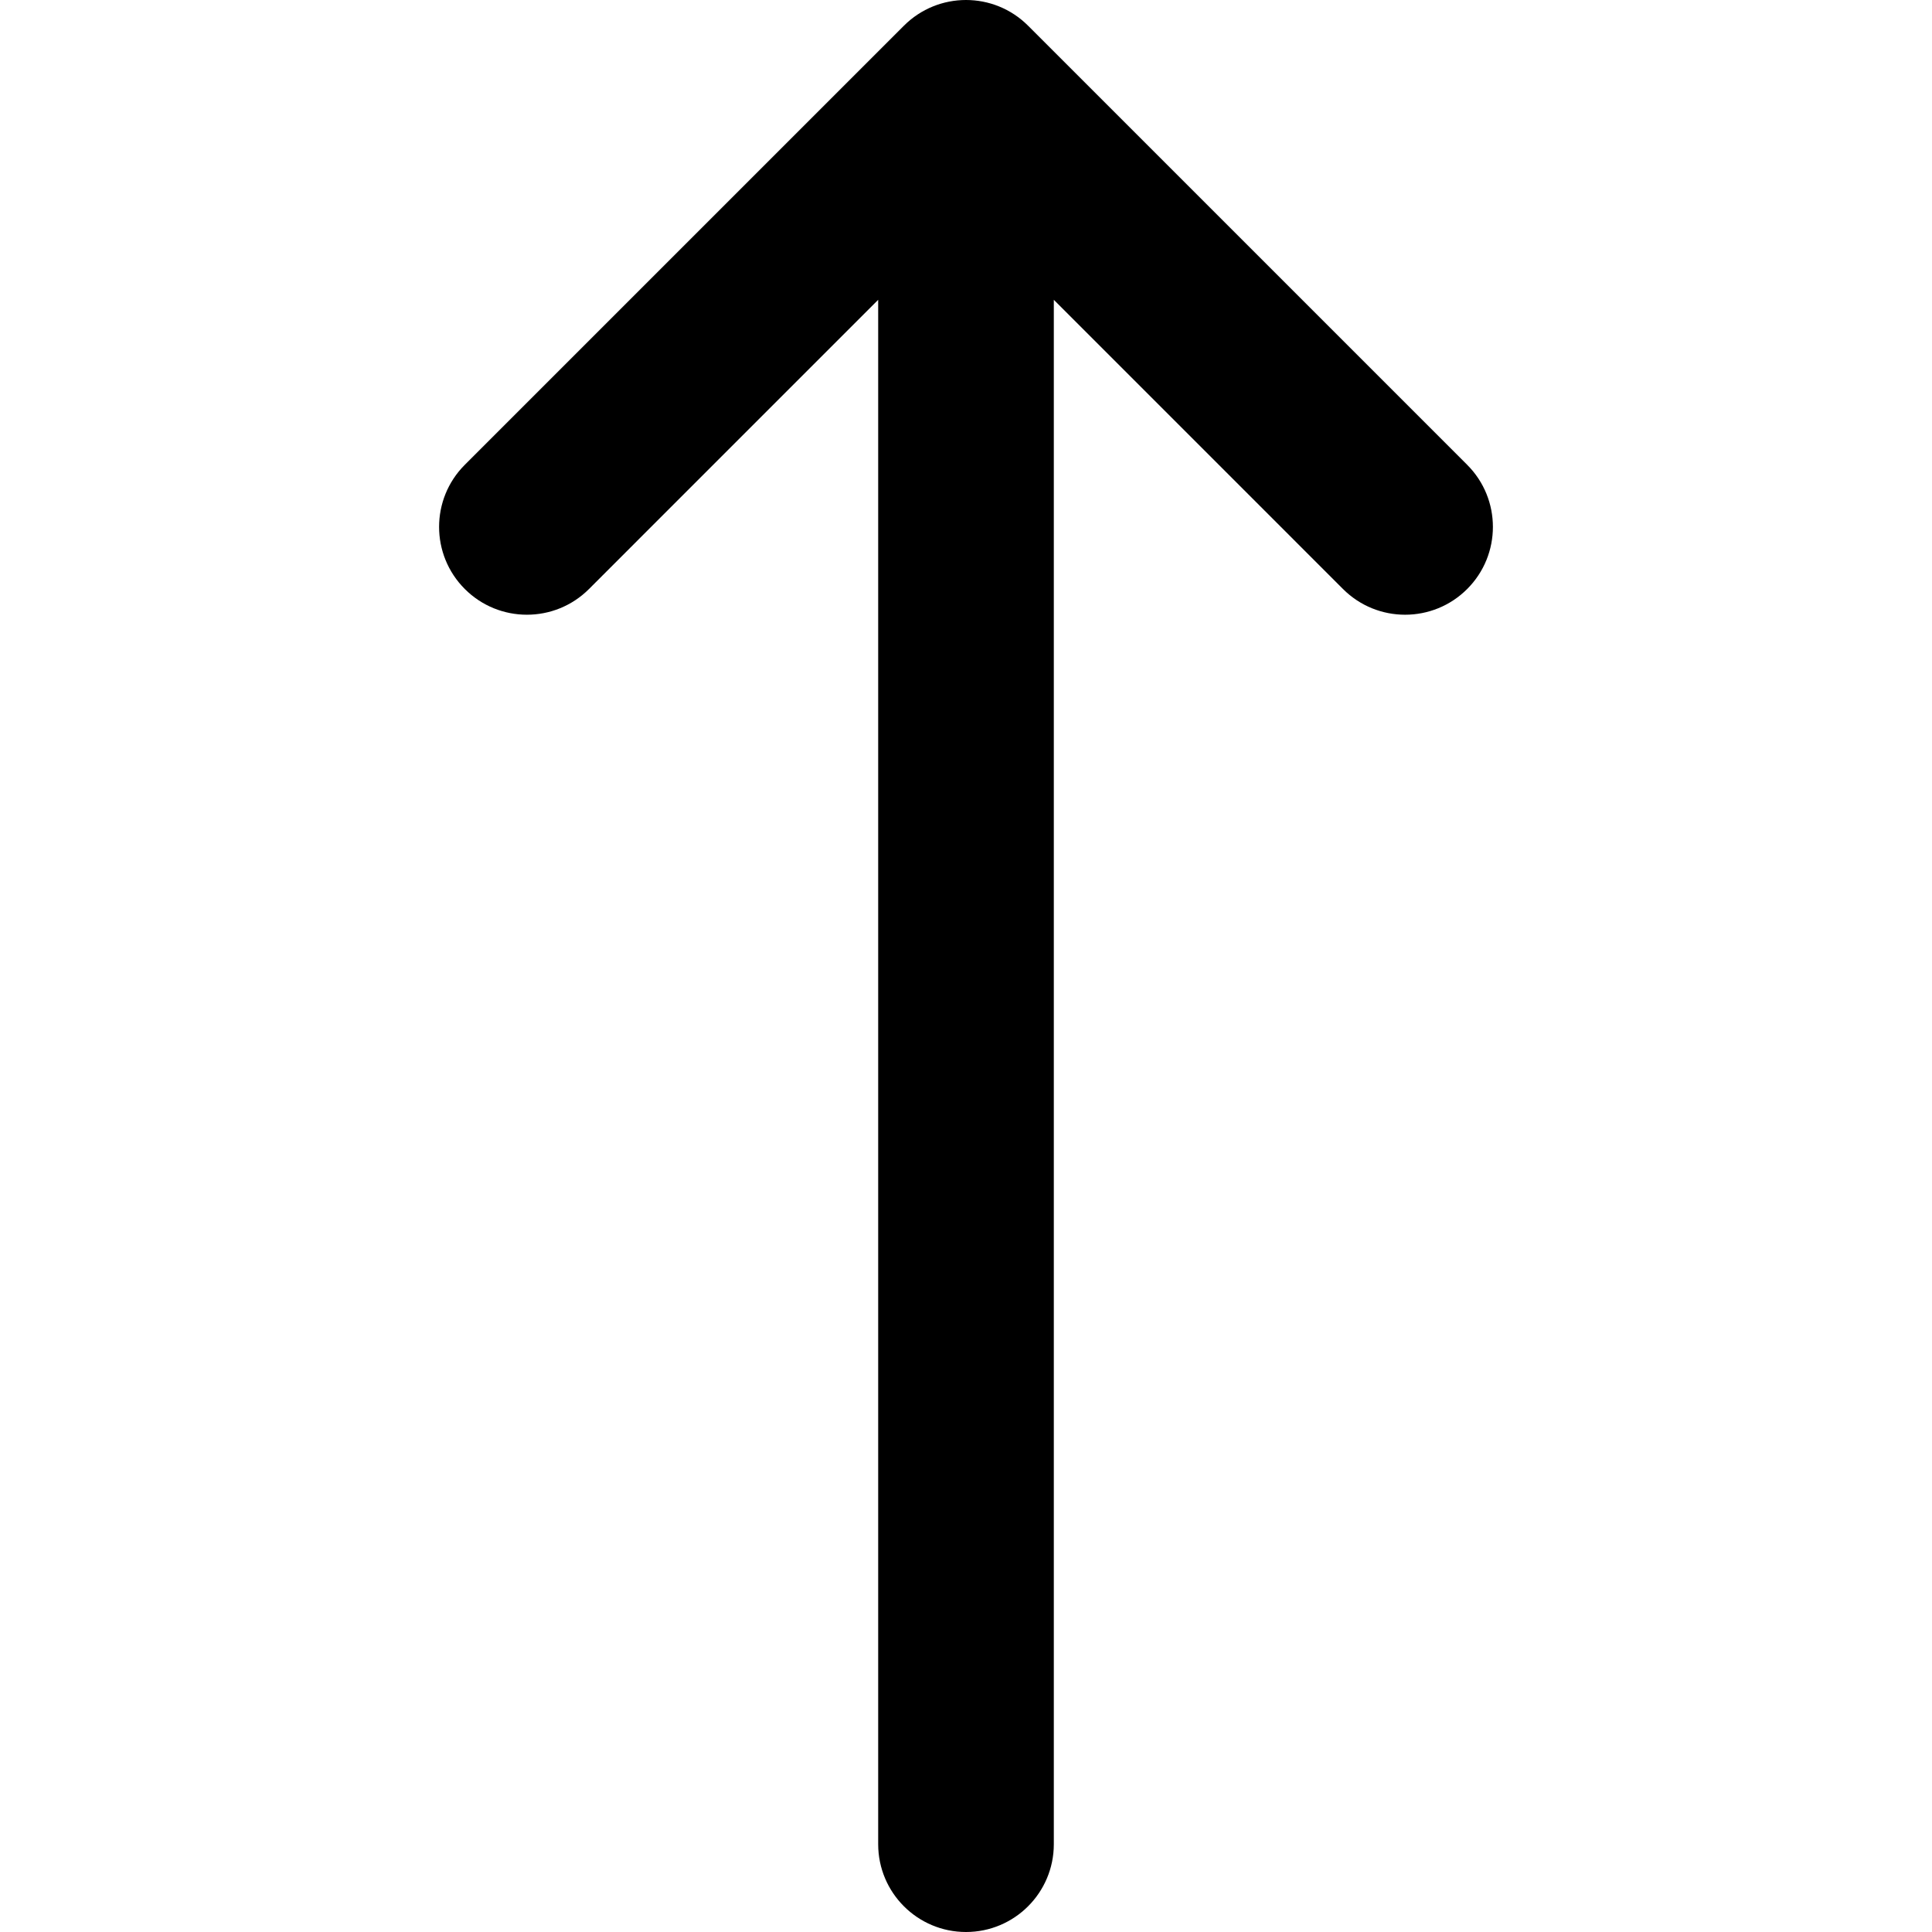
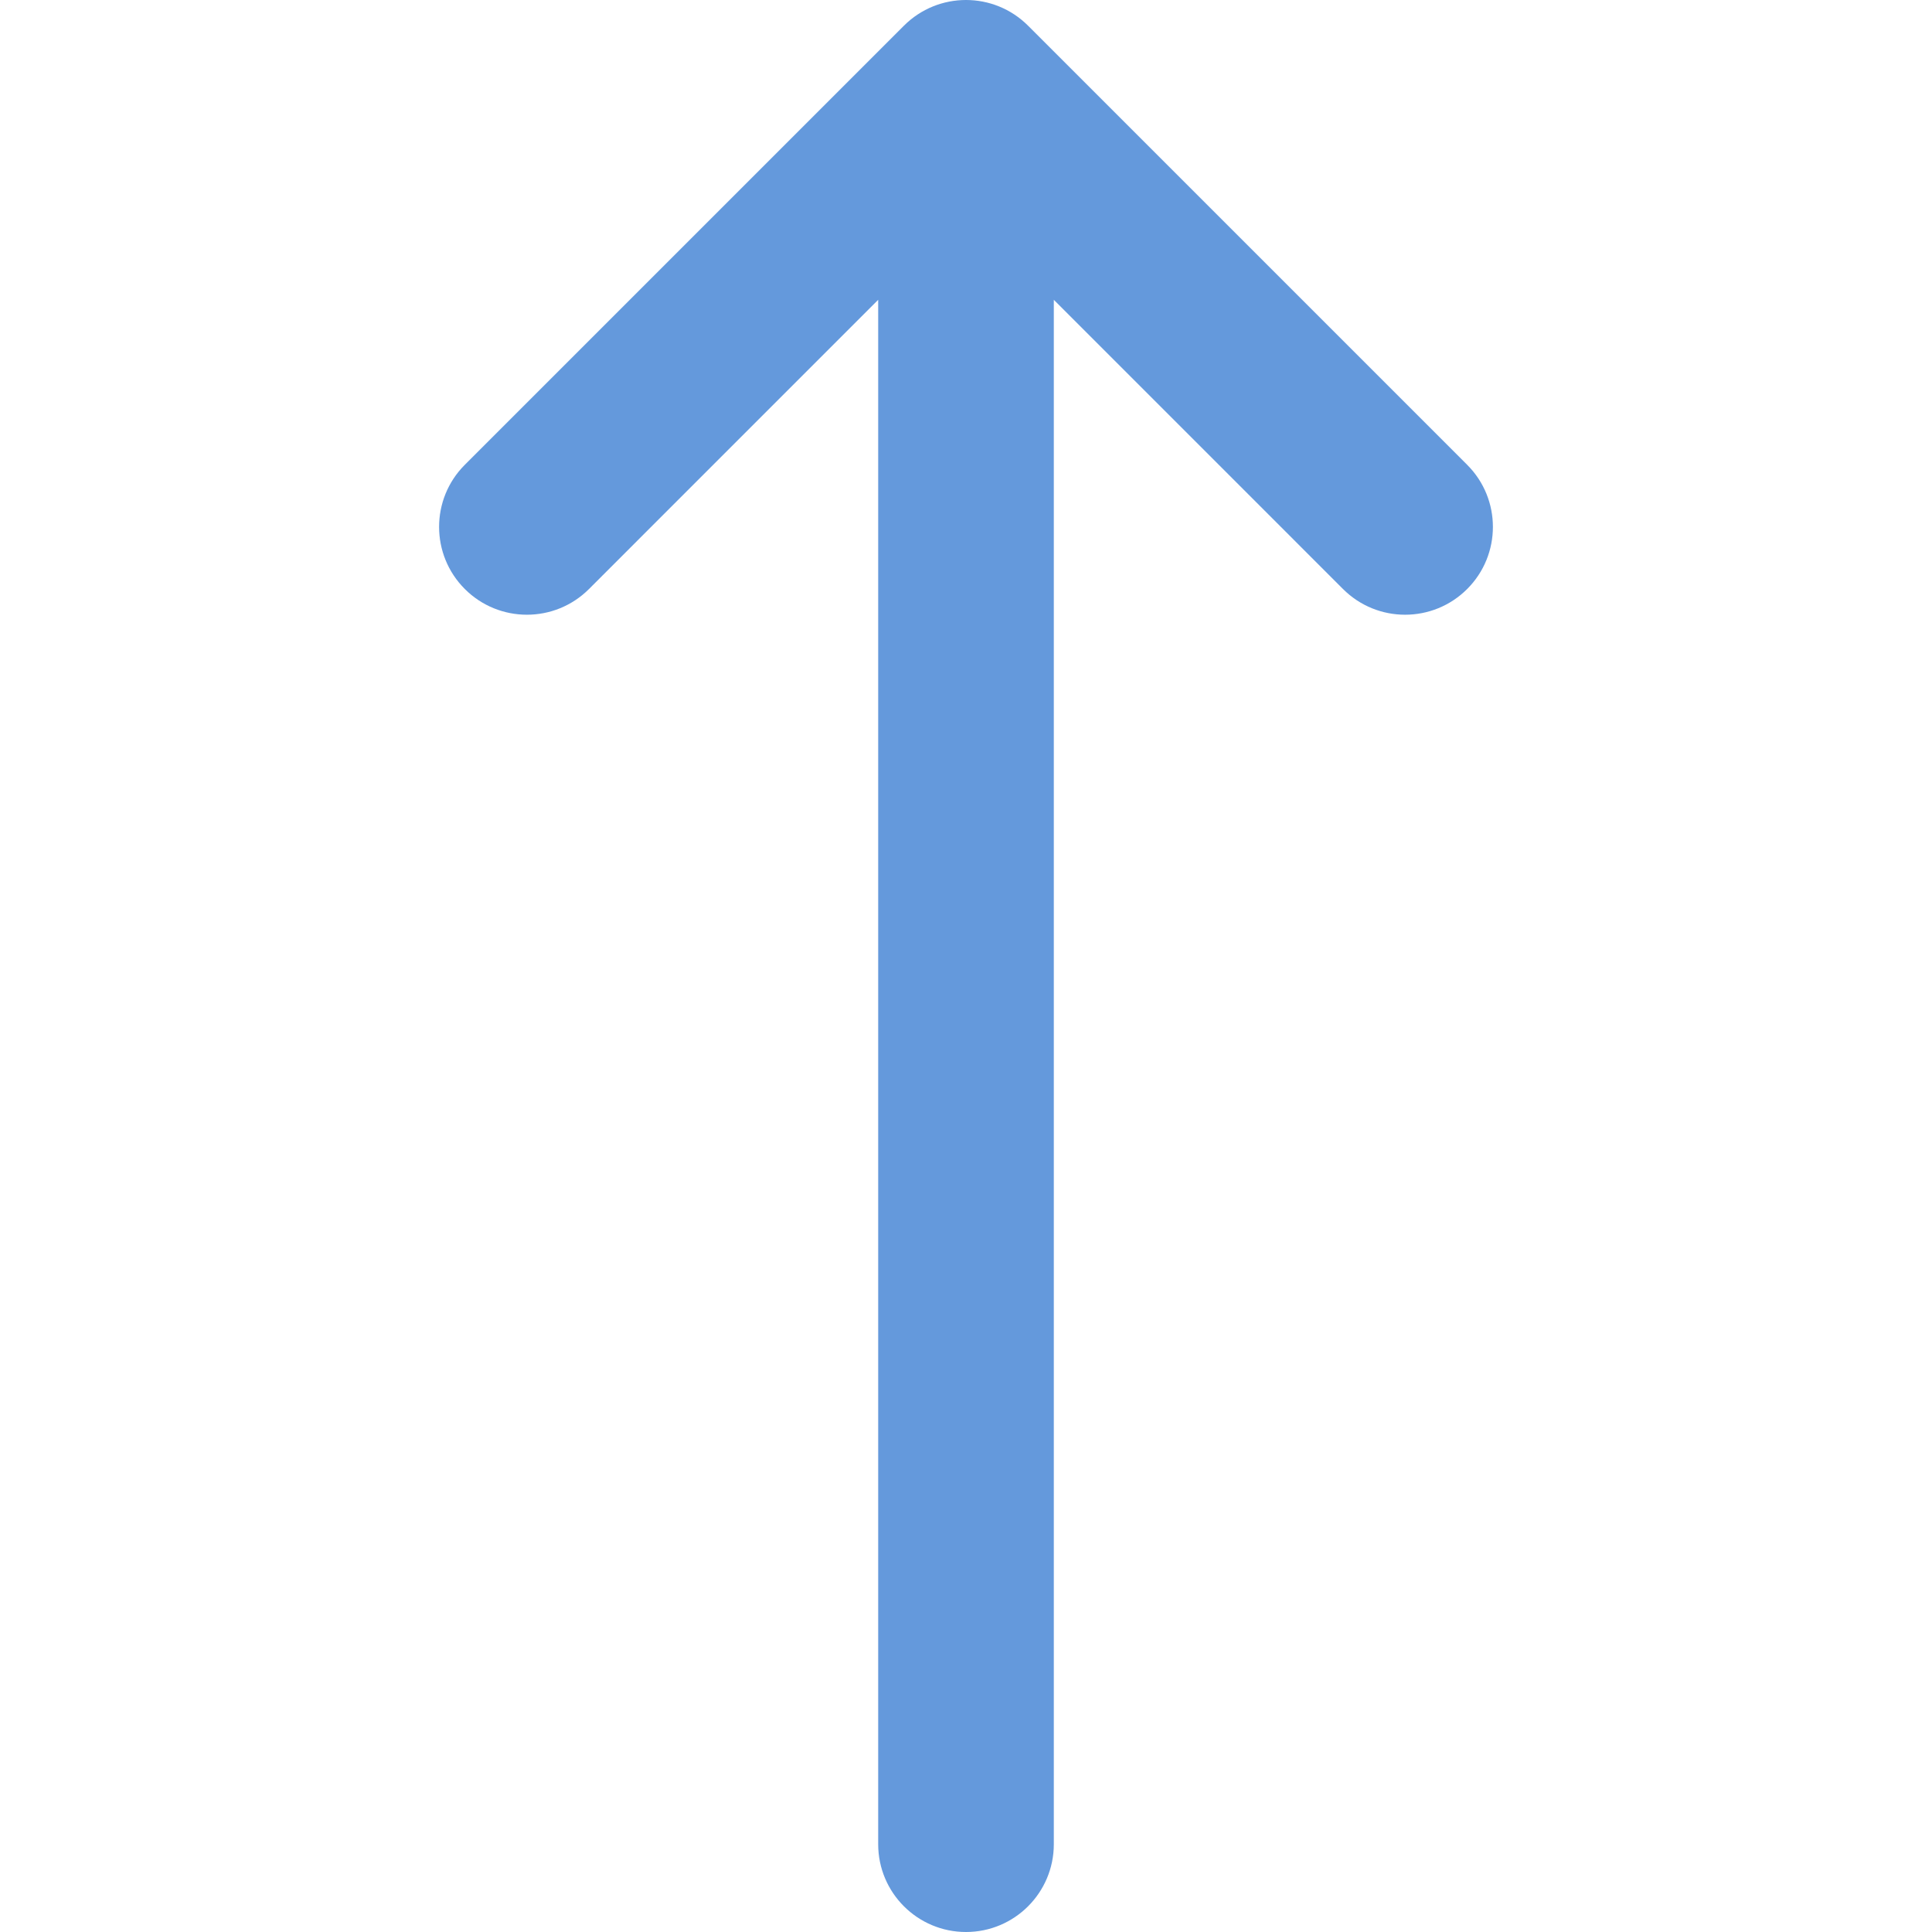
<svg xmlns="http://www.w3.org/2000/svg" version="1.1" id="Layer_1" x="0px" y="0px" viewBox="0 0 330 330" style="enable-background:new 0 0 330 330;" xml:space="preserve">
-   <path id="XMLID_29_" d="M100.606,100.606L150,51.212V315c0,8.284,6.716,15,15,15c8.284,0,15-6.716,15-15V51.212l49.394,49.394  C232.322,103.535,236.161,105,240,105c3.839,0,7.678-1.465,10.606-4.394c5.858-5.857,5.858-15.355,0-21.213l-75-75  c-5.857-5.858-15.355-5.858-21.213,0l-75,75c-5.858,5.857-5.858,15.355,0,21.213C85.251,106.463,94.749,106.463,100.606,100.606z" />
+   <path fill="#6499dc" id="XMLID_29_" d="M100.606,100.606L150,51.212V315c0,8.284,6.716,15,15,15c8.284,0,15-6.716,15-15V51.212l49.394,49.394  C232.322,103.535,236.161,105,240,105c3.839,0,7.678-1.465,10.606-4.394c5.858-5.857,5.858-15.355,0-21.213l-75-75  c-5.857-5.858-15.355-5.858-21.213,0l-75,75c-5.858,5.857-5.858,15.355,0,21.213C85.251,106.463,94.749,106.463,100.606,100.606z" />
  <g>
</g>
  <g>
</g>
  <g>
</g>
  <g>
</g>
  <g>
</g>
  <g>
</g>
  <g>
</g>
  <g>
</g>
  <g>
</g>
  <g>
</g>
  <g>
</g>
  <g>
</g>
  <g>
</g>
  <g>
</g>
  <g>
</g>
</svg>
